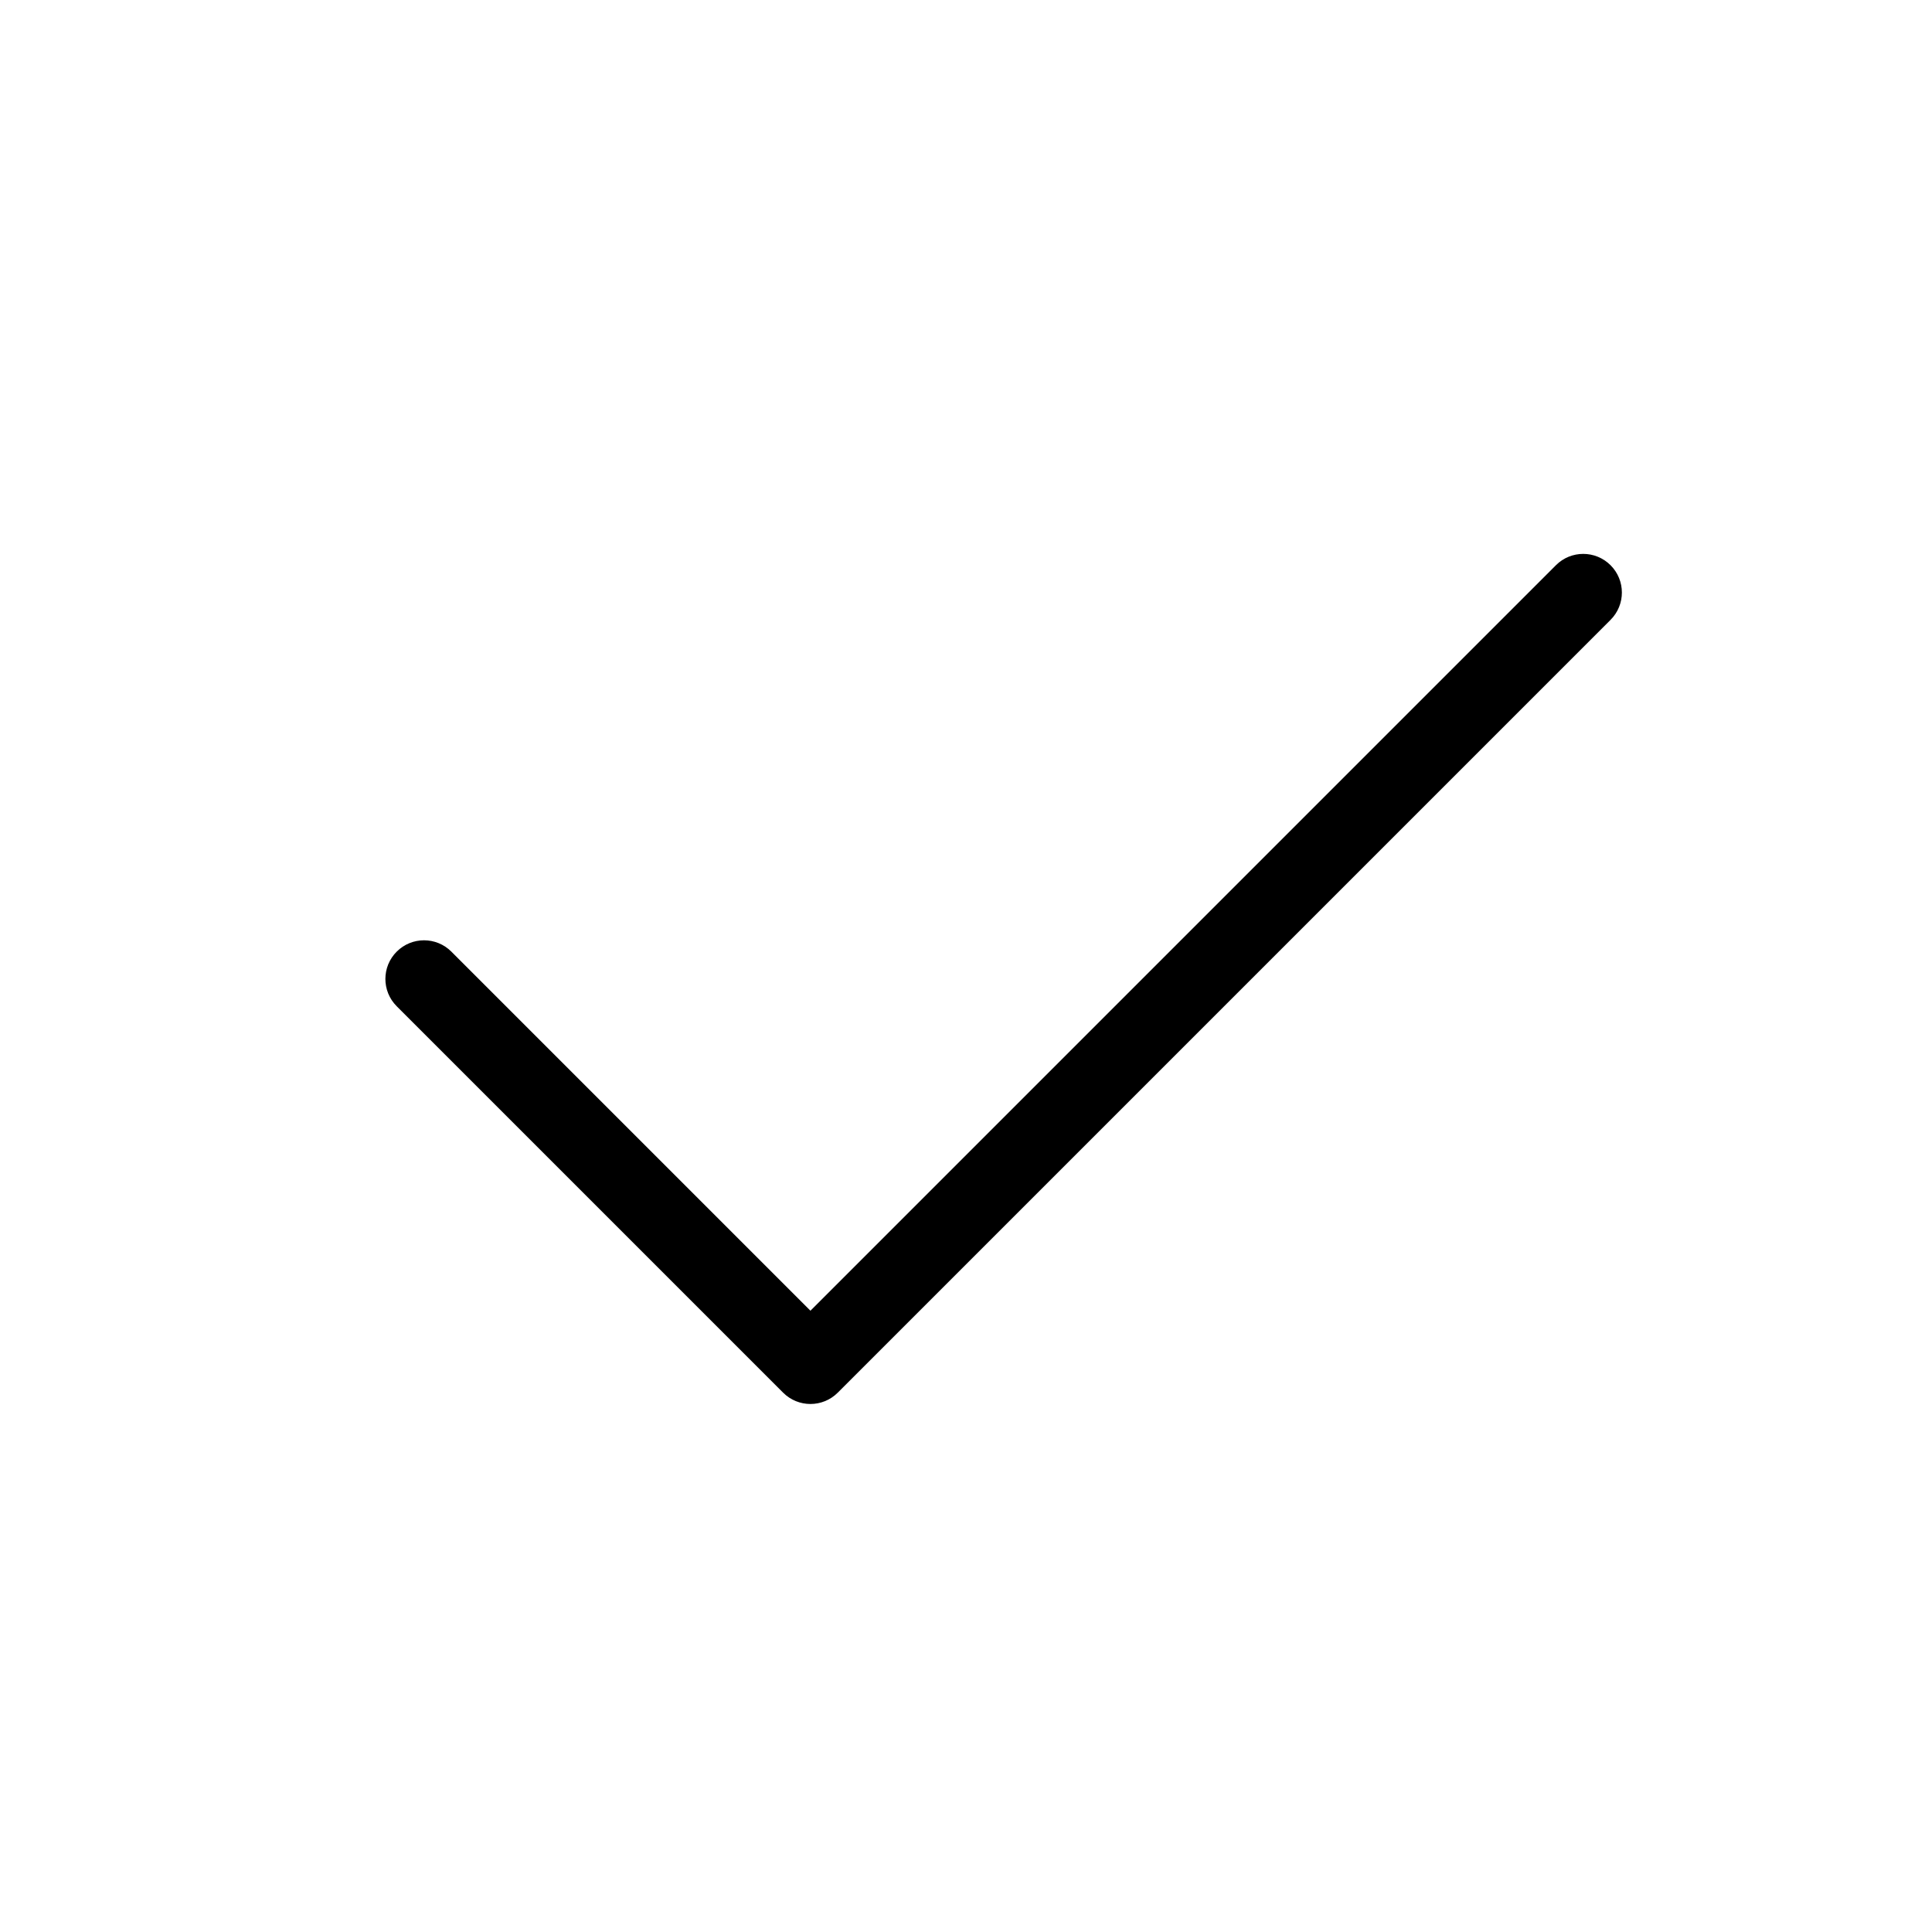
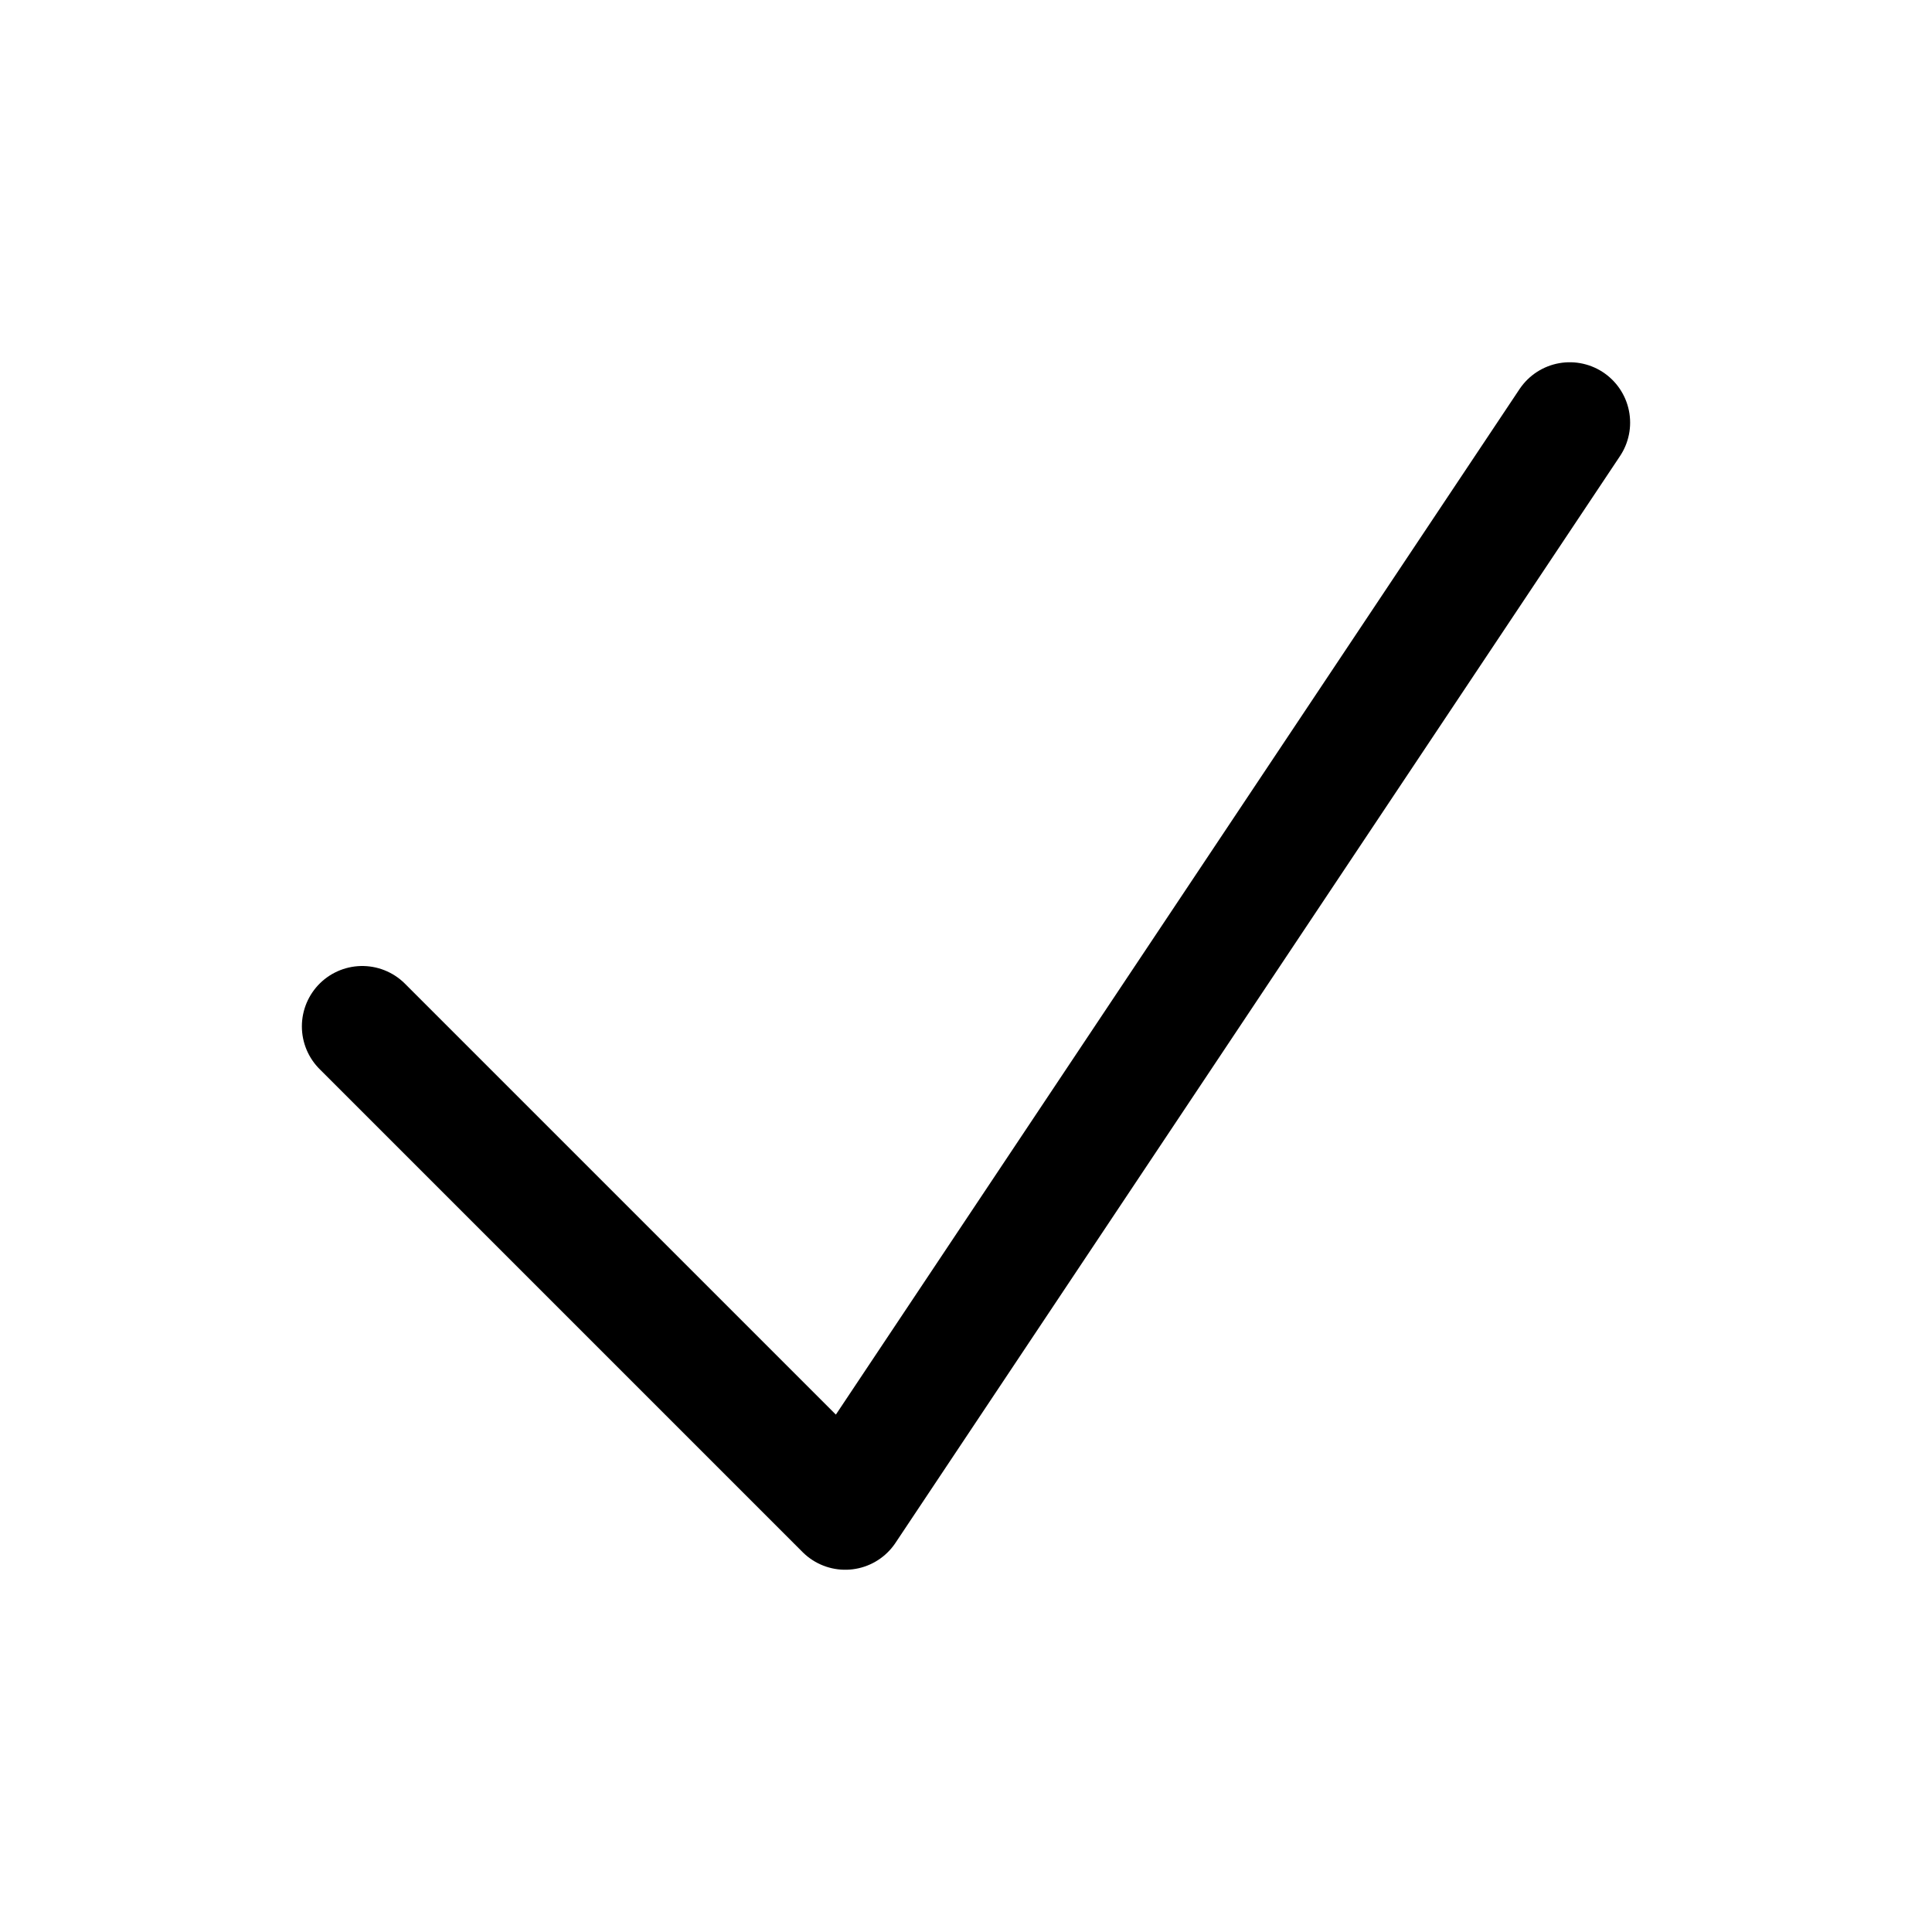
- <svg xmlns="http://www.w3.org/2000/svg" fill="#000000" height="200px" width="200px" version="1.1" id="Layer_1" viewBox="0 0 50 50" enable-background="new 0 0 50 50" xml:space="preserve">
-   <g id="SVGRepo_bgCarrier" stroke-width="0" />
-   <g id="SVGRepo_tracerCarrier" stroke-linecap="round" stroke-linejoin="round" />
-   <g id="SVGRepo_iconCarrier">
-     <path d="M40.267,14.628L20.974,33.921l-9.293-9.293c-0.391-0.391-1.023-0.391-1.414,0s-0.391,1.023,0,1.414l10,10 c0.195,0.195,0.451,0.293,0.707,0.293s0.512-0.098,0.707-0.293l20-20c0.391-0.391,0.391-1.023,0-1.414S40.657,14.237,40.267,14.628z ">
-         </path>
-   </g>
+ <svg xmlns="http://www.w3.org/2000/svg" fill="none" viewBox="0 0 24 24" stroke-width="1.5" stroke="currentColor" class="size-6">
+   <path stroke-linecap="round" stroke-linejoin="round" d="m4.5 12.75 6 6 9-13.5" />
</svg>
